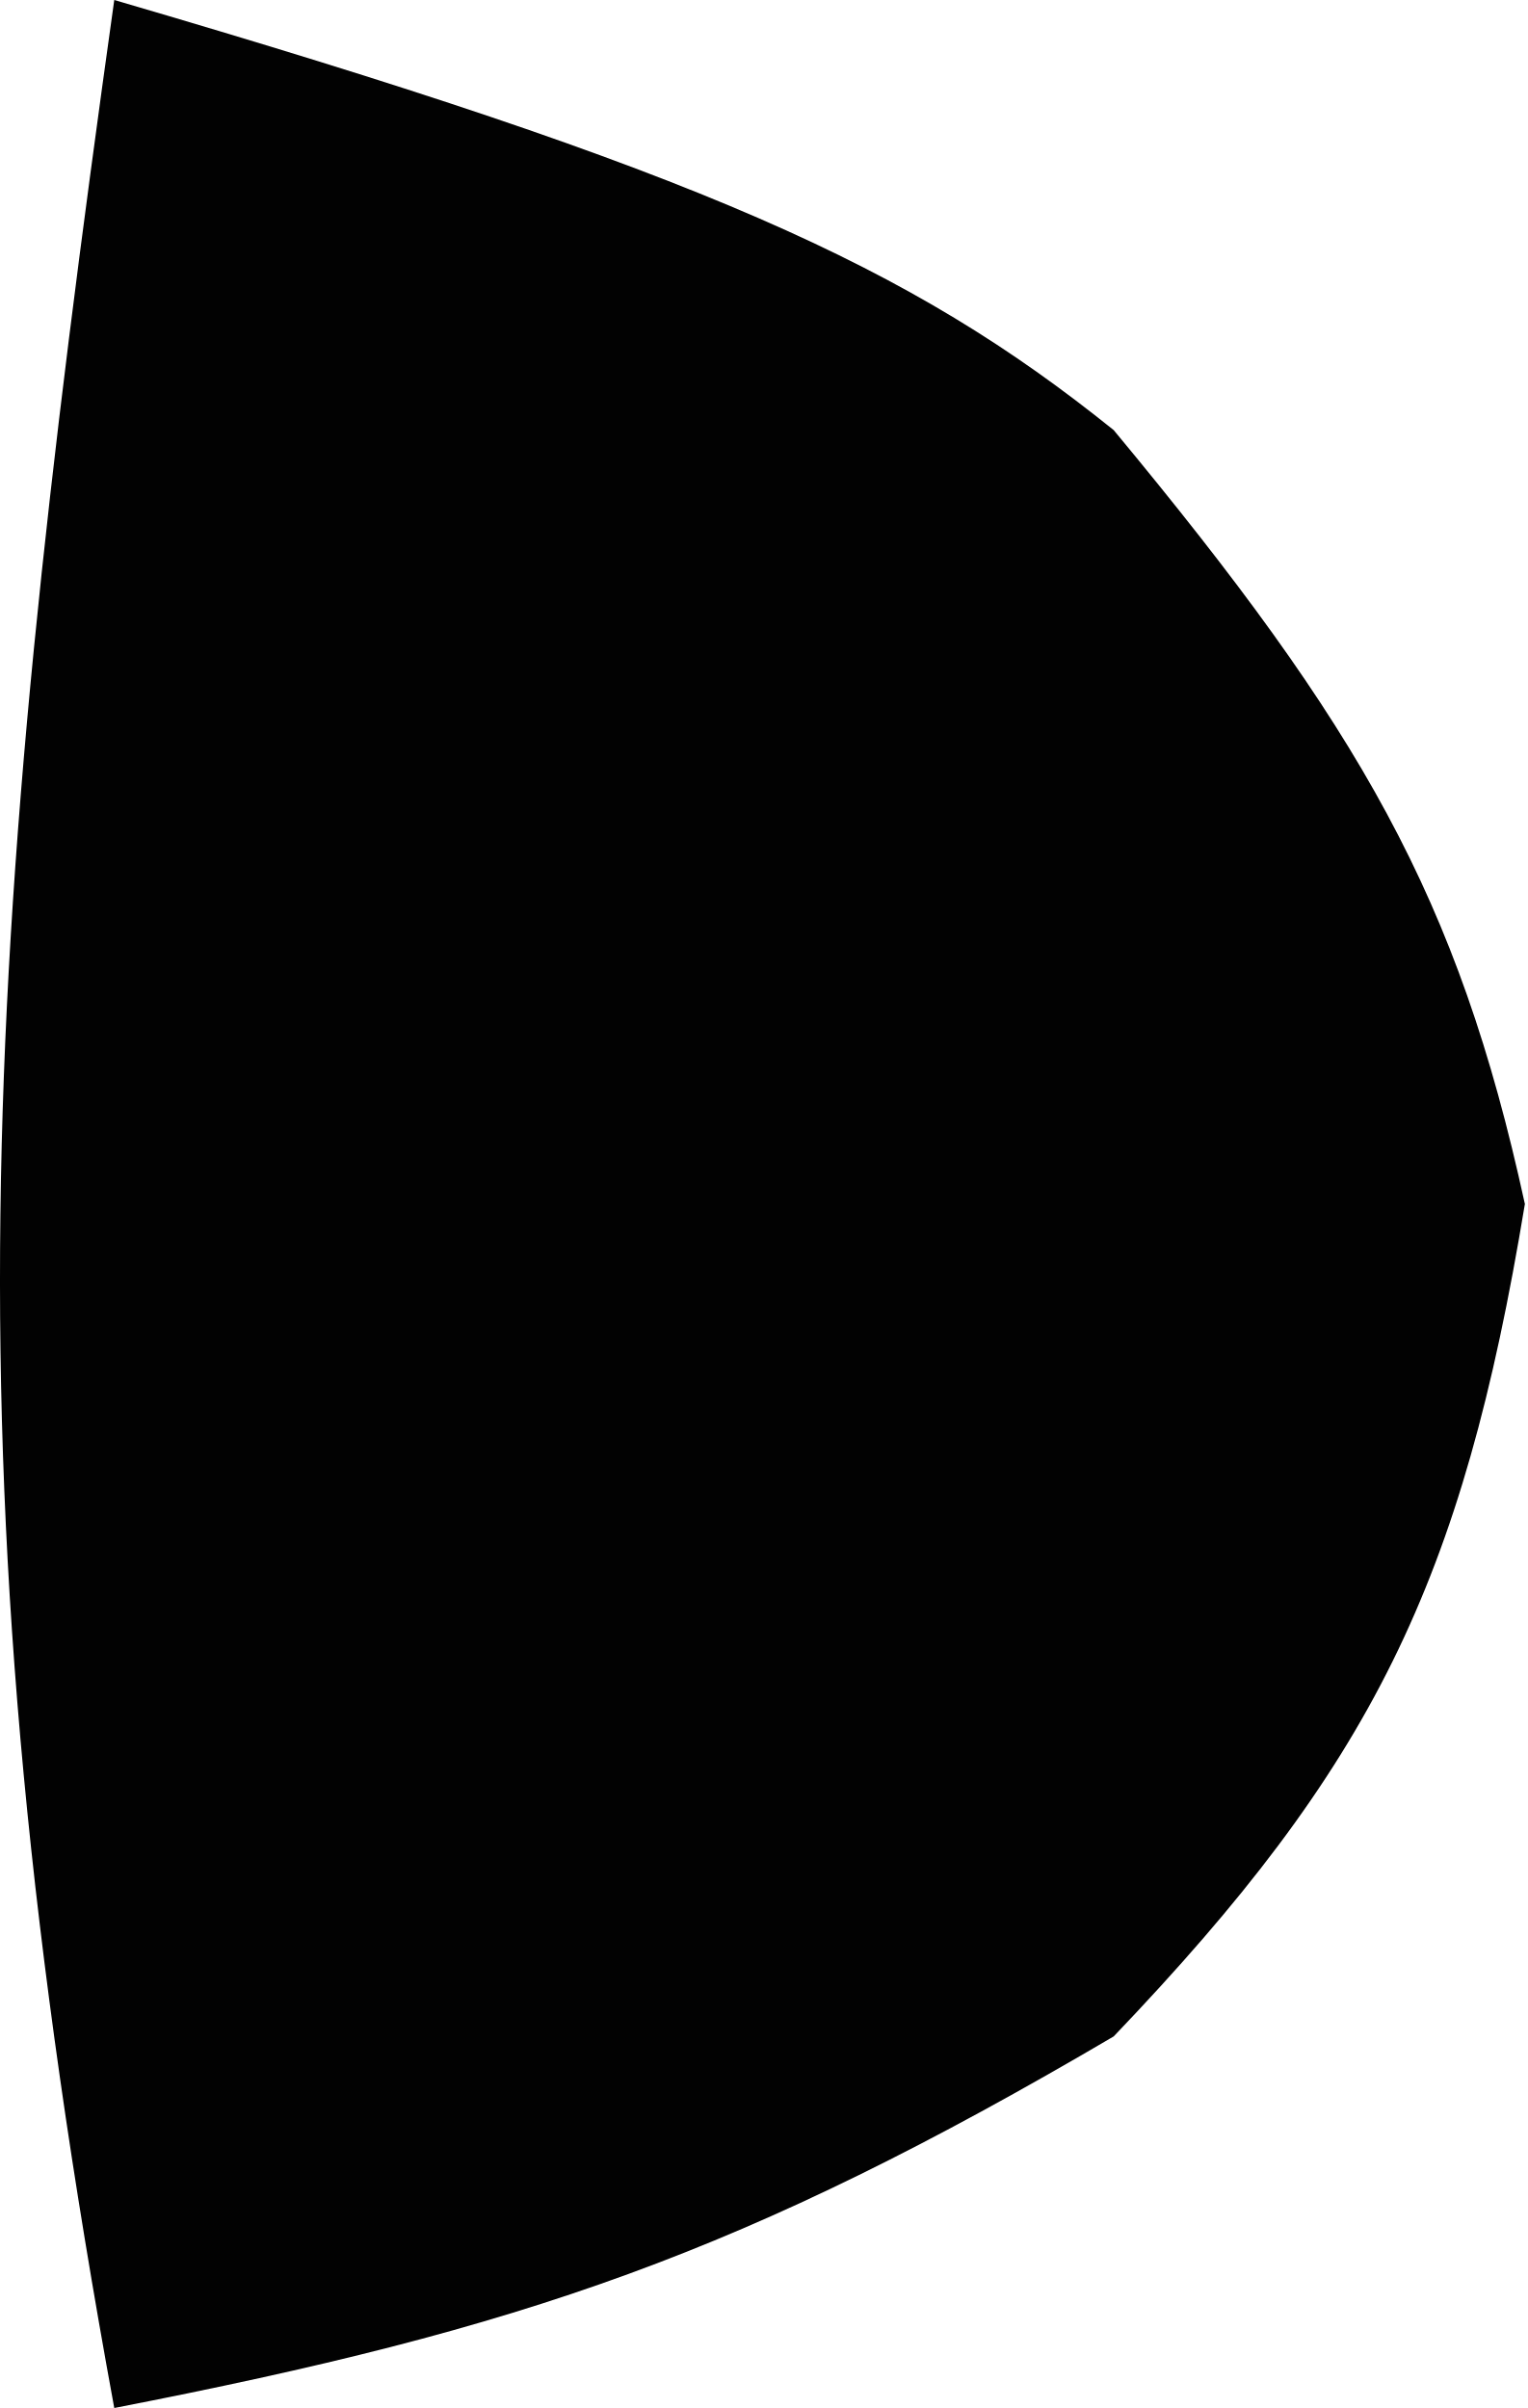
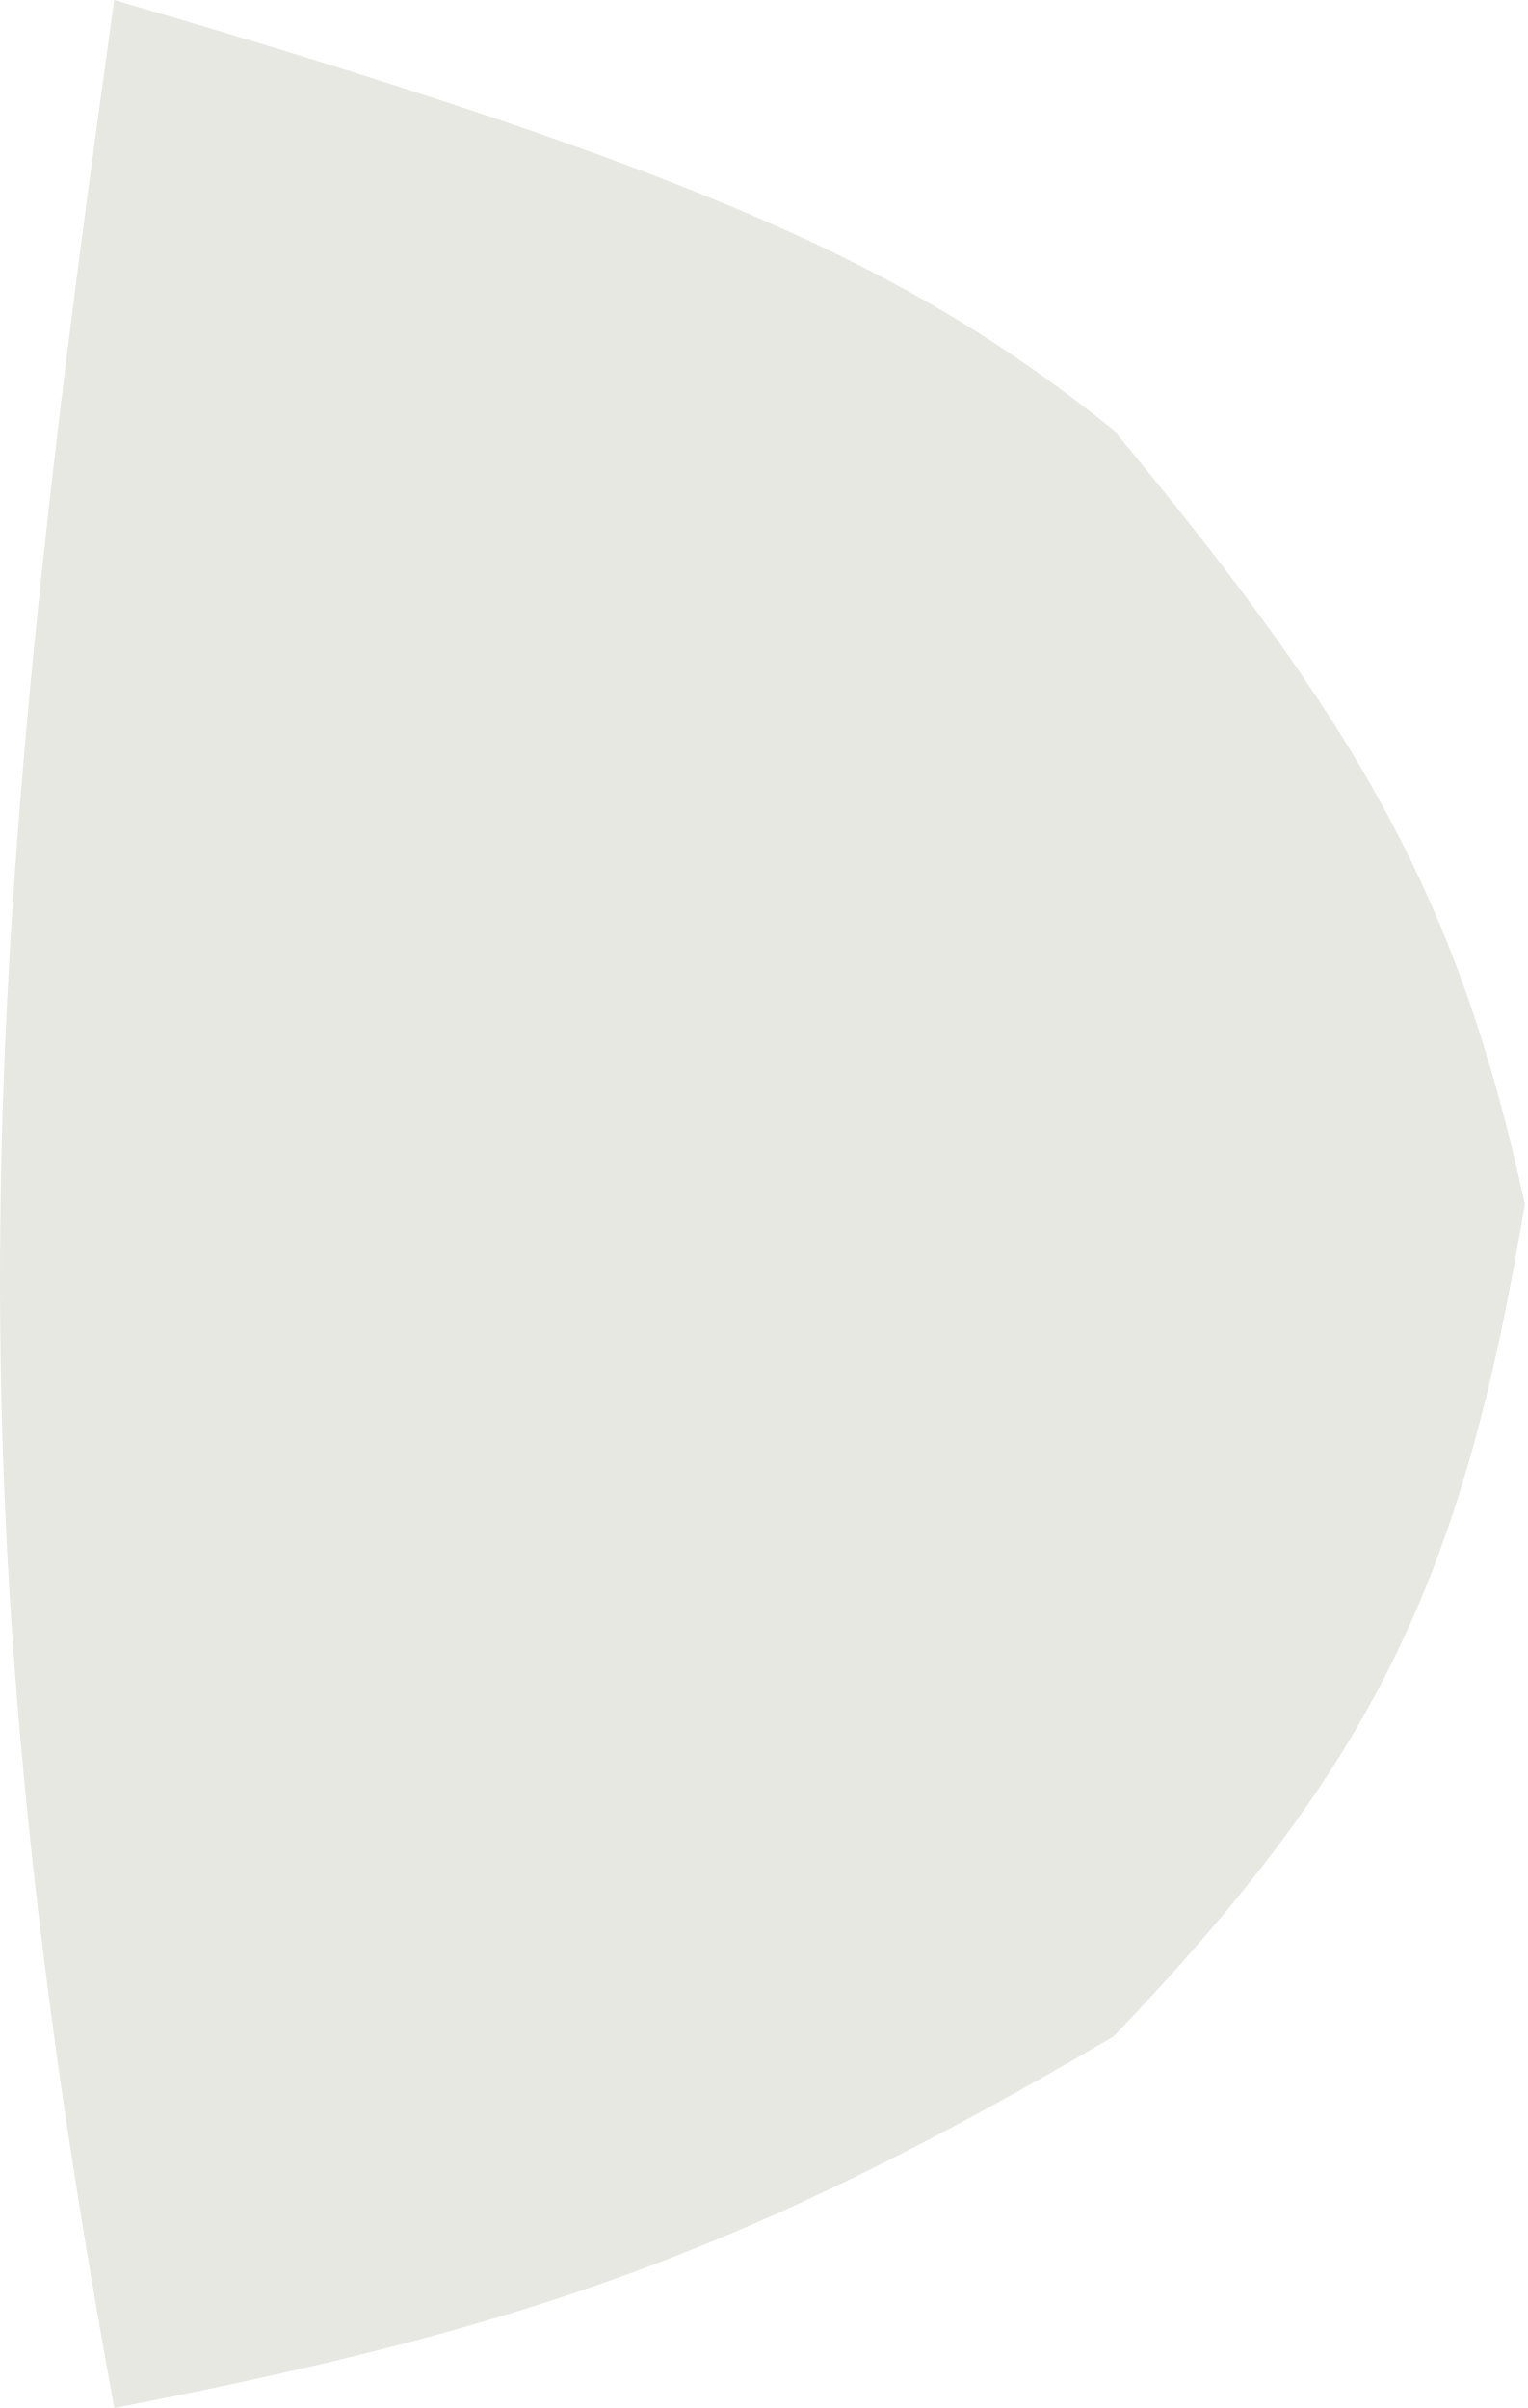
<svg xmlns="http://www.w3.org/2000/svg" width="522" height="823" viewBox="0 0 522 823" fill="none">
-   <path d="M39.044 0C240.483 58.865 310.871 90.957 380.544 147C464.982 248.819 498.182 306.611 521.044 411.5C499.613 541.356 468.735 603.685 380.544 696C254.202 770.29 178.787 795.819 39.044 823C-19.051 506.7 -6.608 325.411 39.044 0Z" fill="#020202" />
+   <path d="M39.044 0C240.483 58.865 310.871 90.957 380.544 147C464.982 248.819 498.182 306.611 521.044 411.5C499.613 541.356 468.735 603.685 380.544 696C254.202 770.29 178.787 795.819 39.044 823C-19.051 506.7 -6.608 325.411 39.044 0Z" fill="#E8E8E3" />
</svg>
